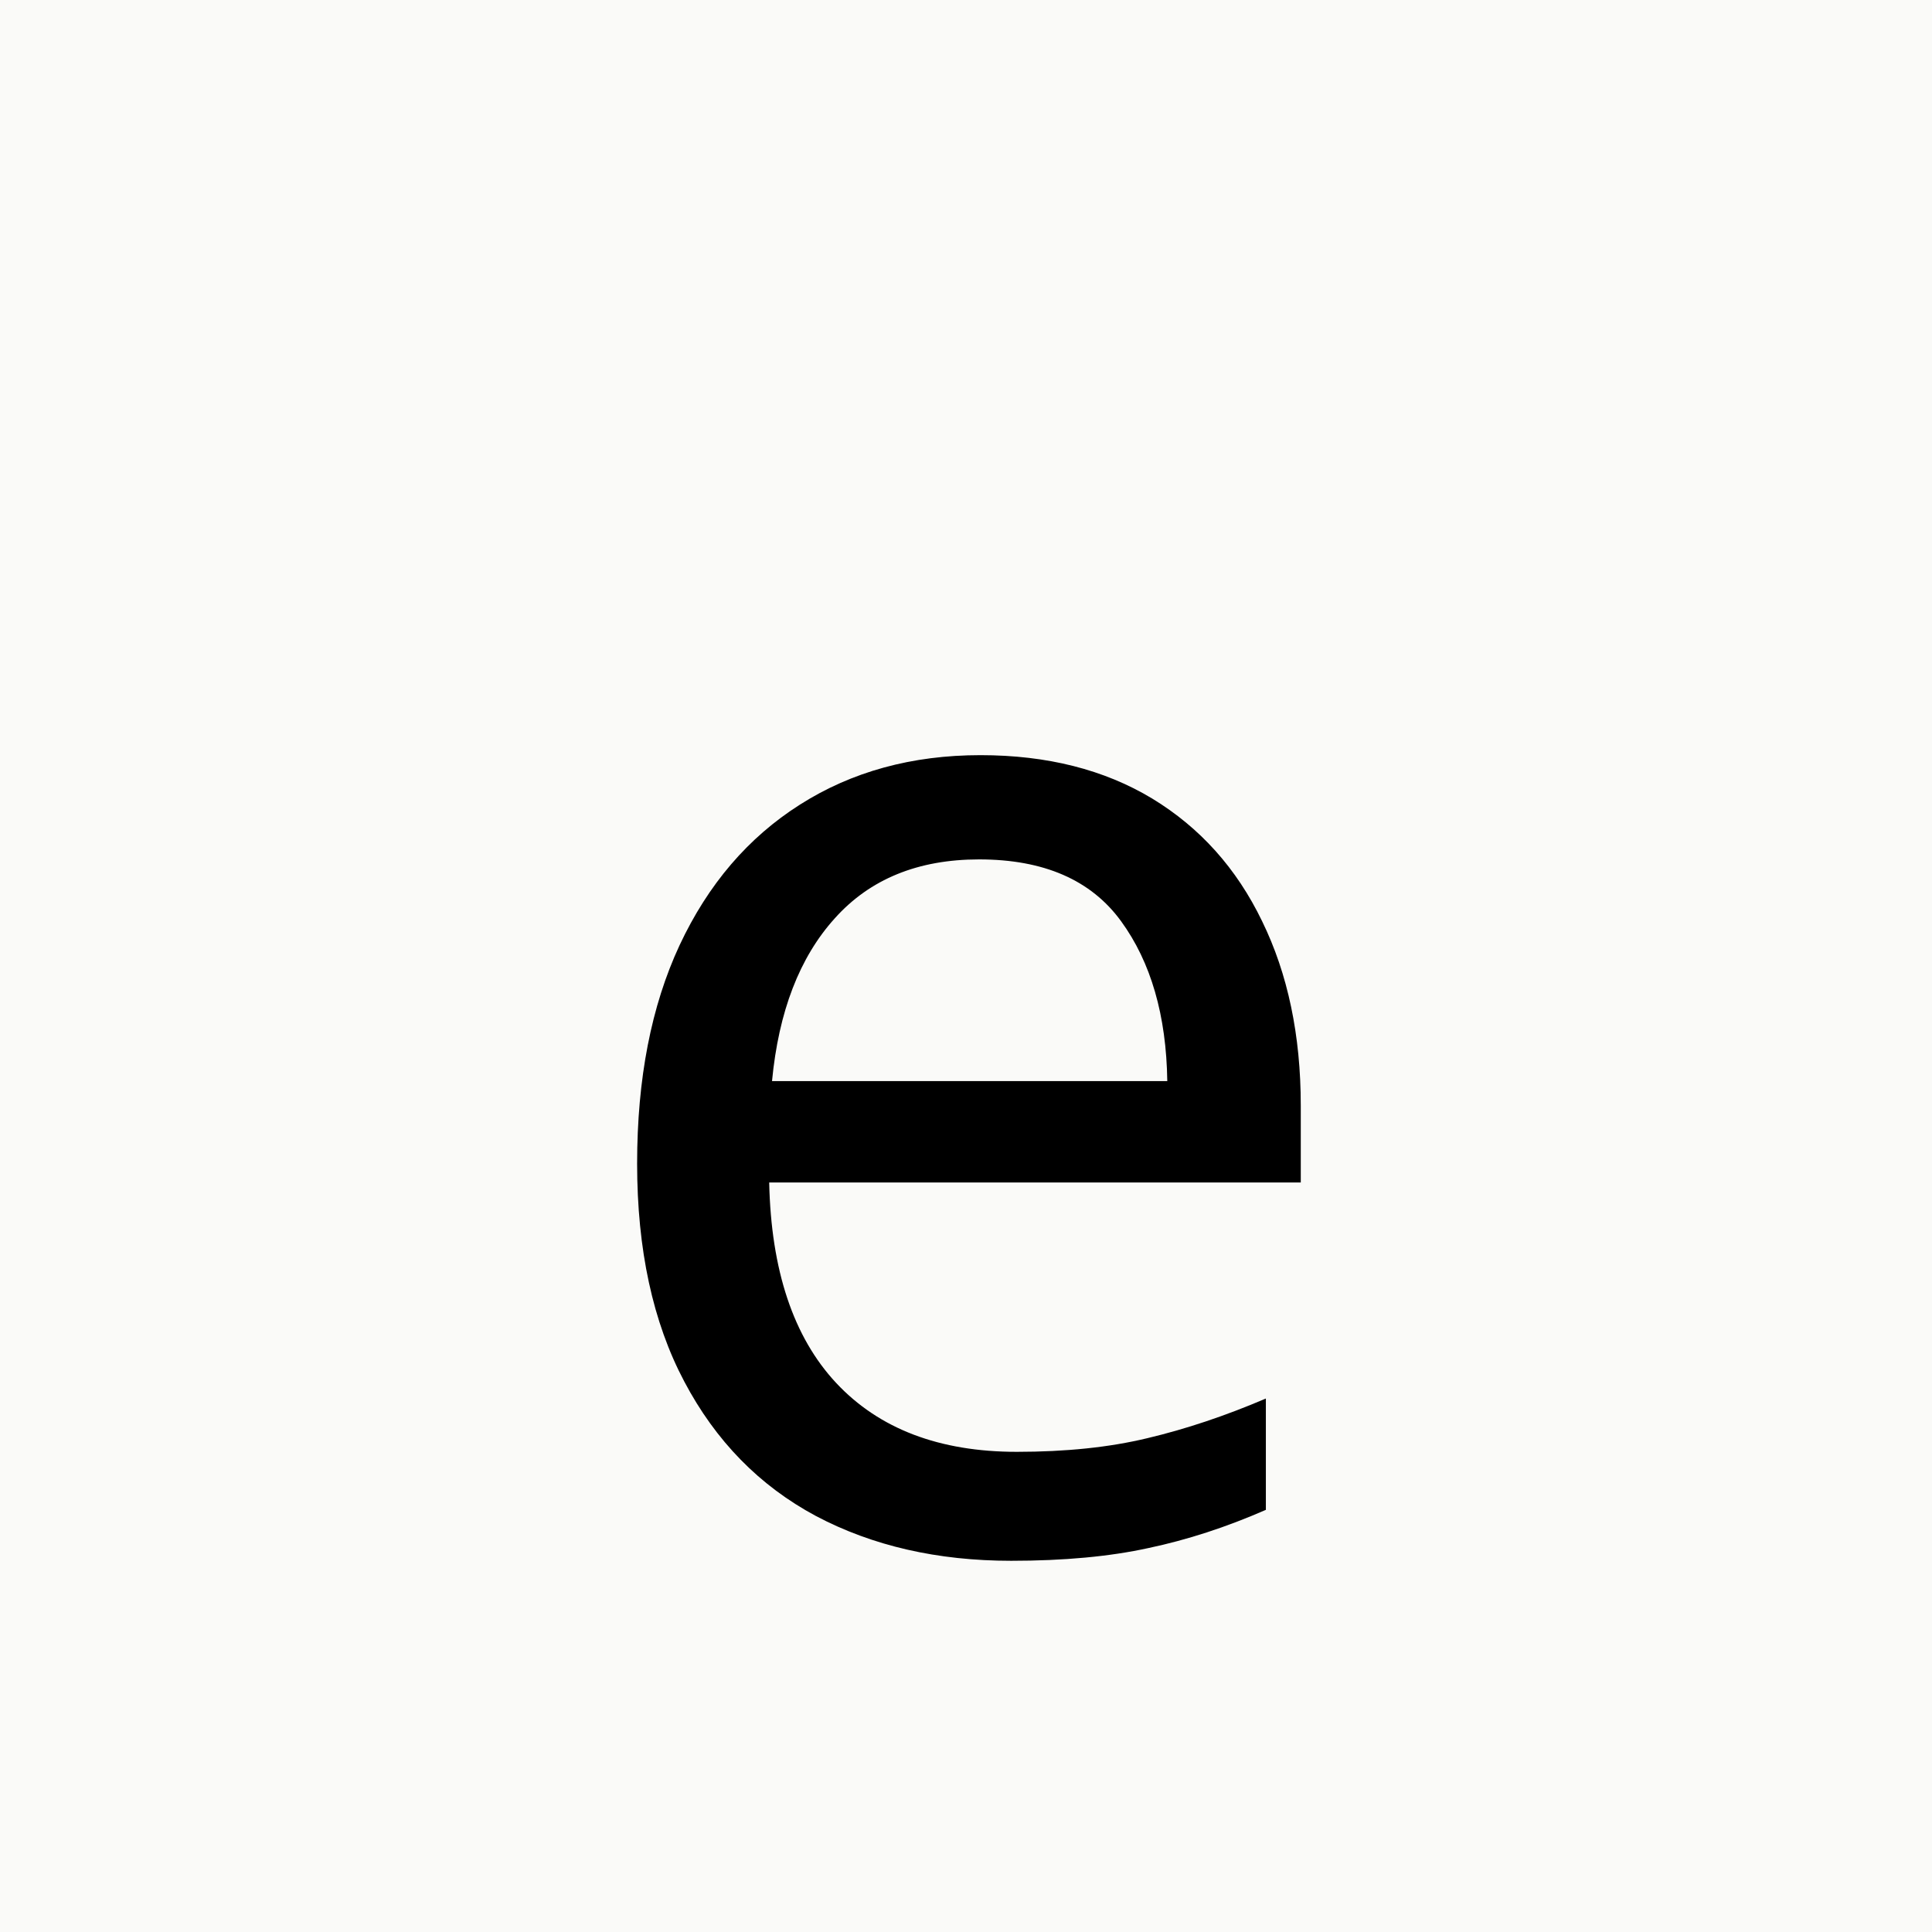
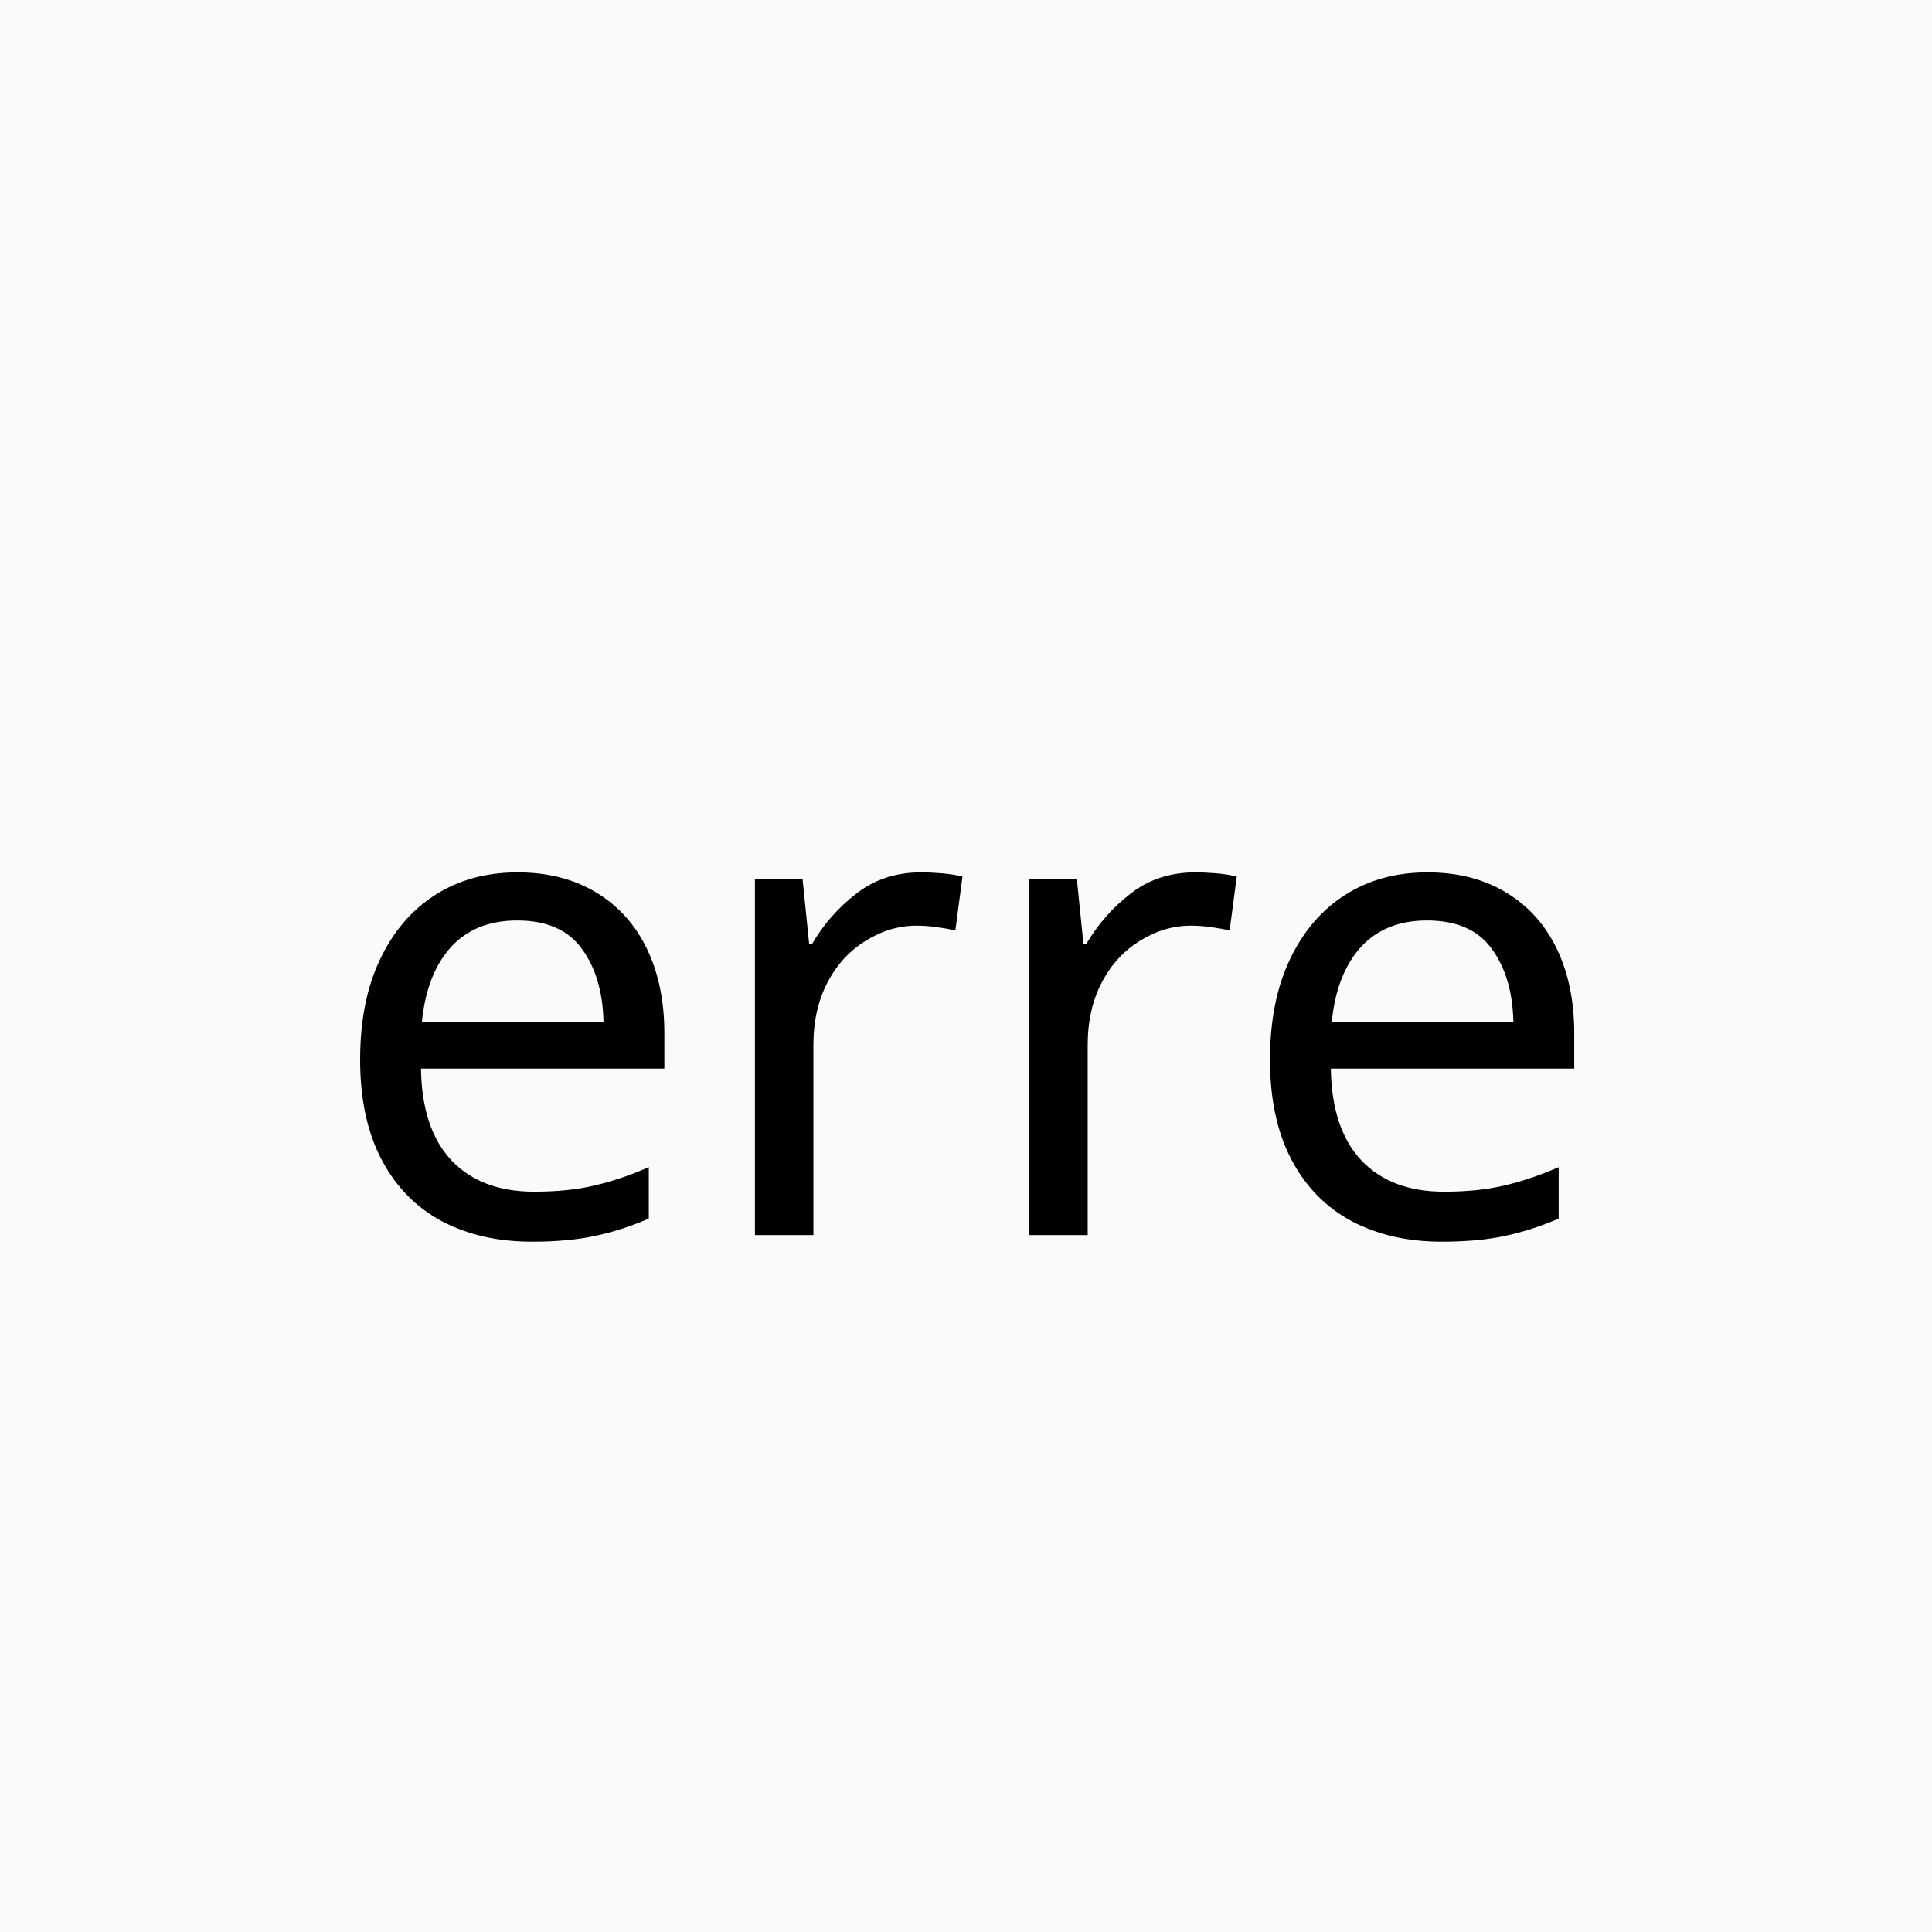
<svg xmlns="http://www.w3.org/2000/svg" viewBox="0 0 64 64">
  <rect width="64" height="64" fill="#FAFAF8" />
-   <text x="50%" y="54%" dominant-baseline="middle" text-anchor="middle" font-family="Sora, system-ui, sans-serif" font-weight="500" font-size="48" fill="#000">e</text>
+   <text x="50%" y="52%" dominant-baseline="middle" text-anchor="middle" font-family="Sora, system-ui, sans-serif" font-weight="500" font-size="22" fill="#000">erre</text>
</svg>
